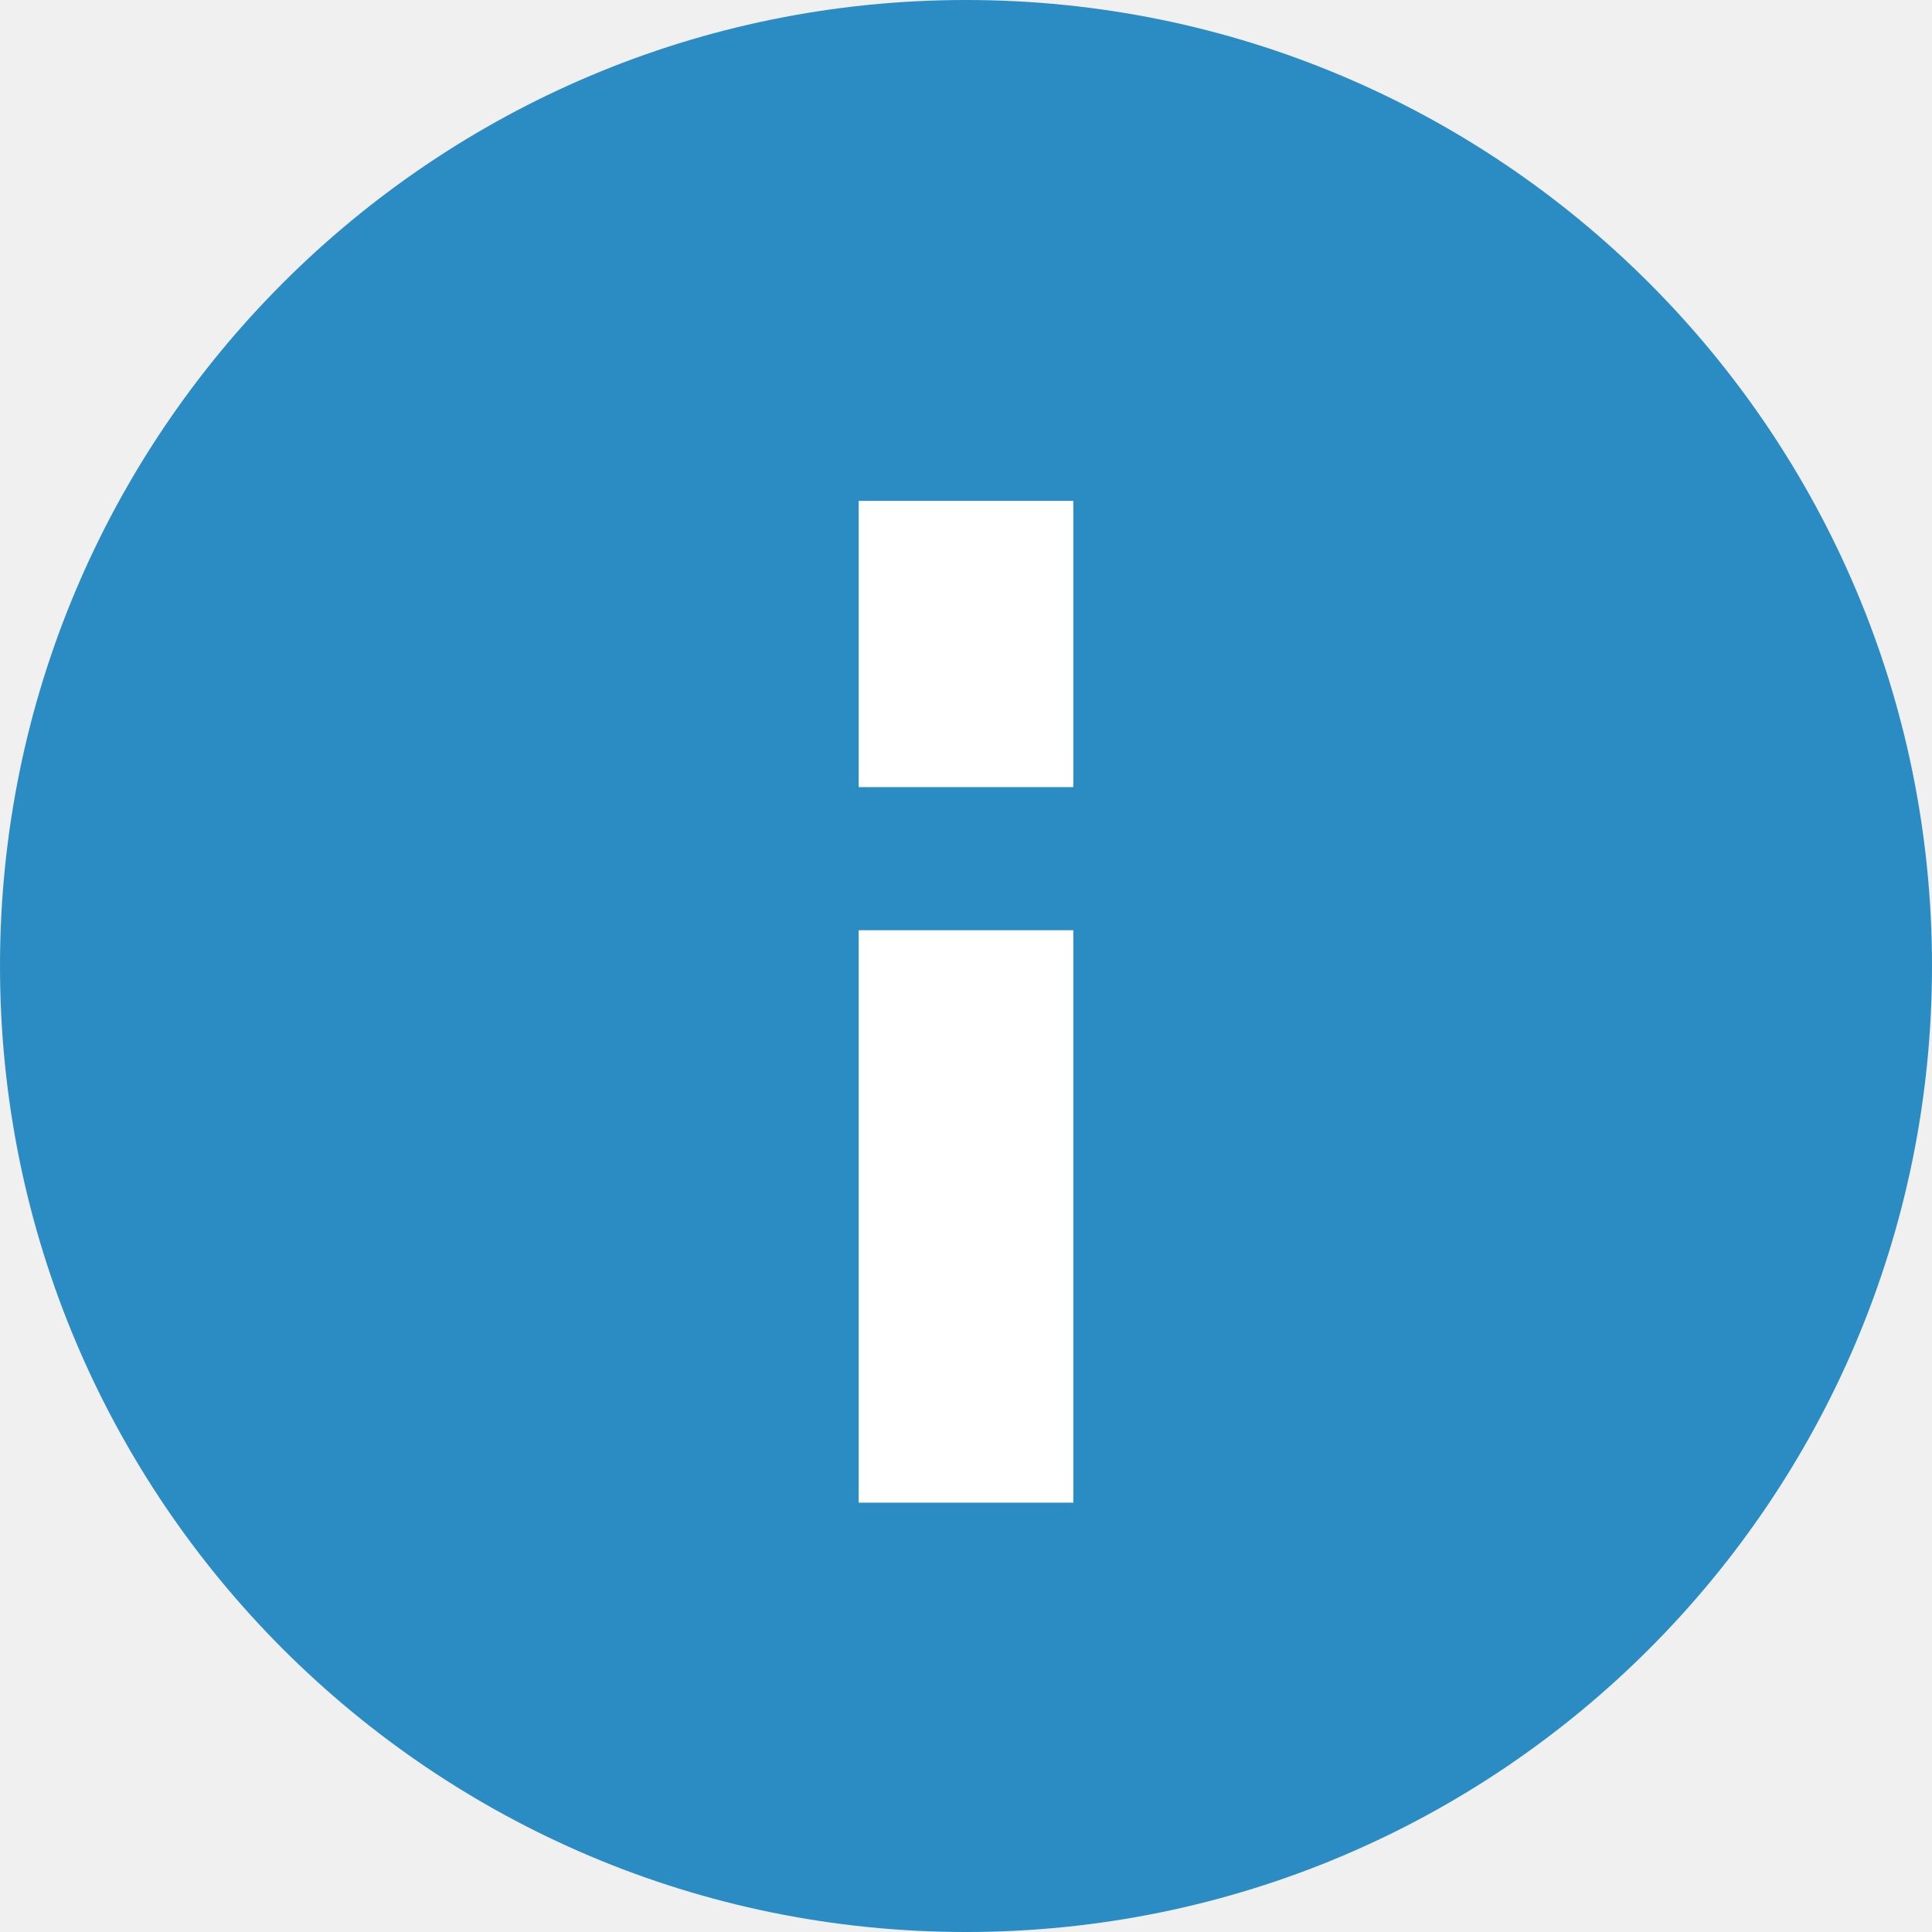
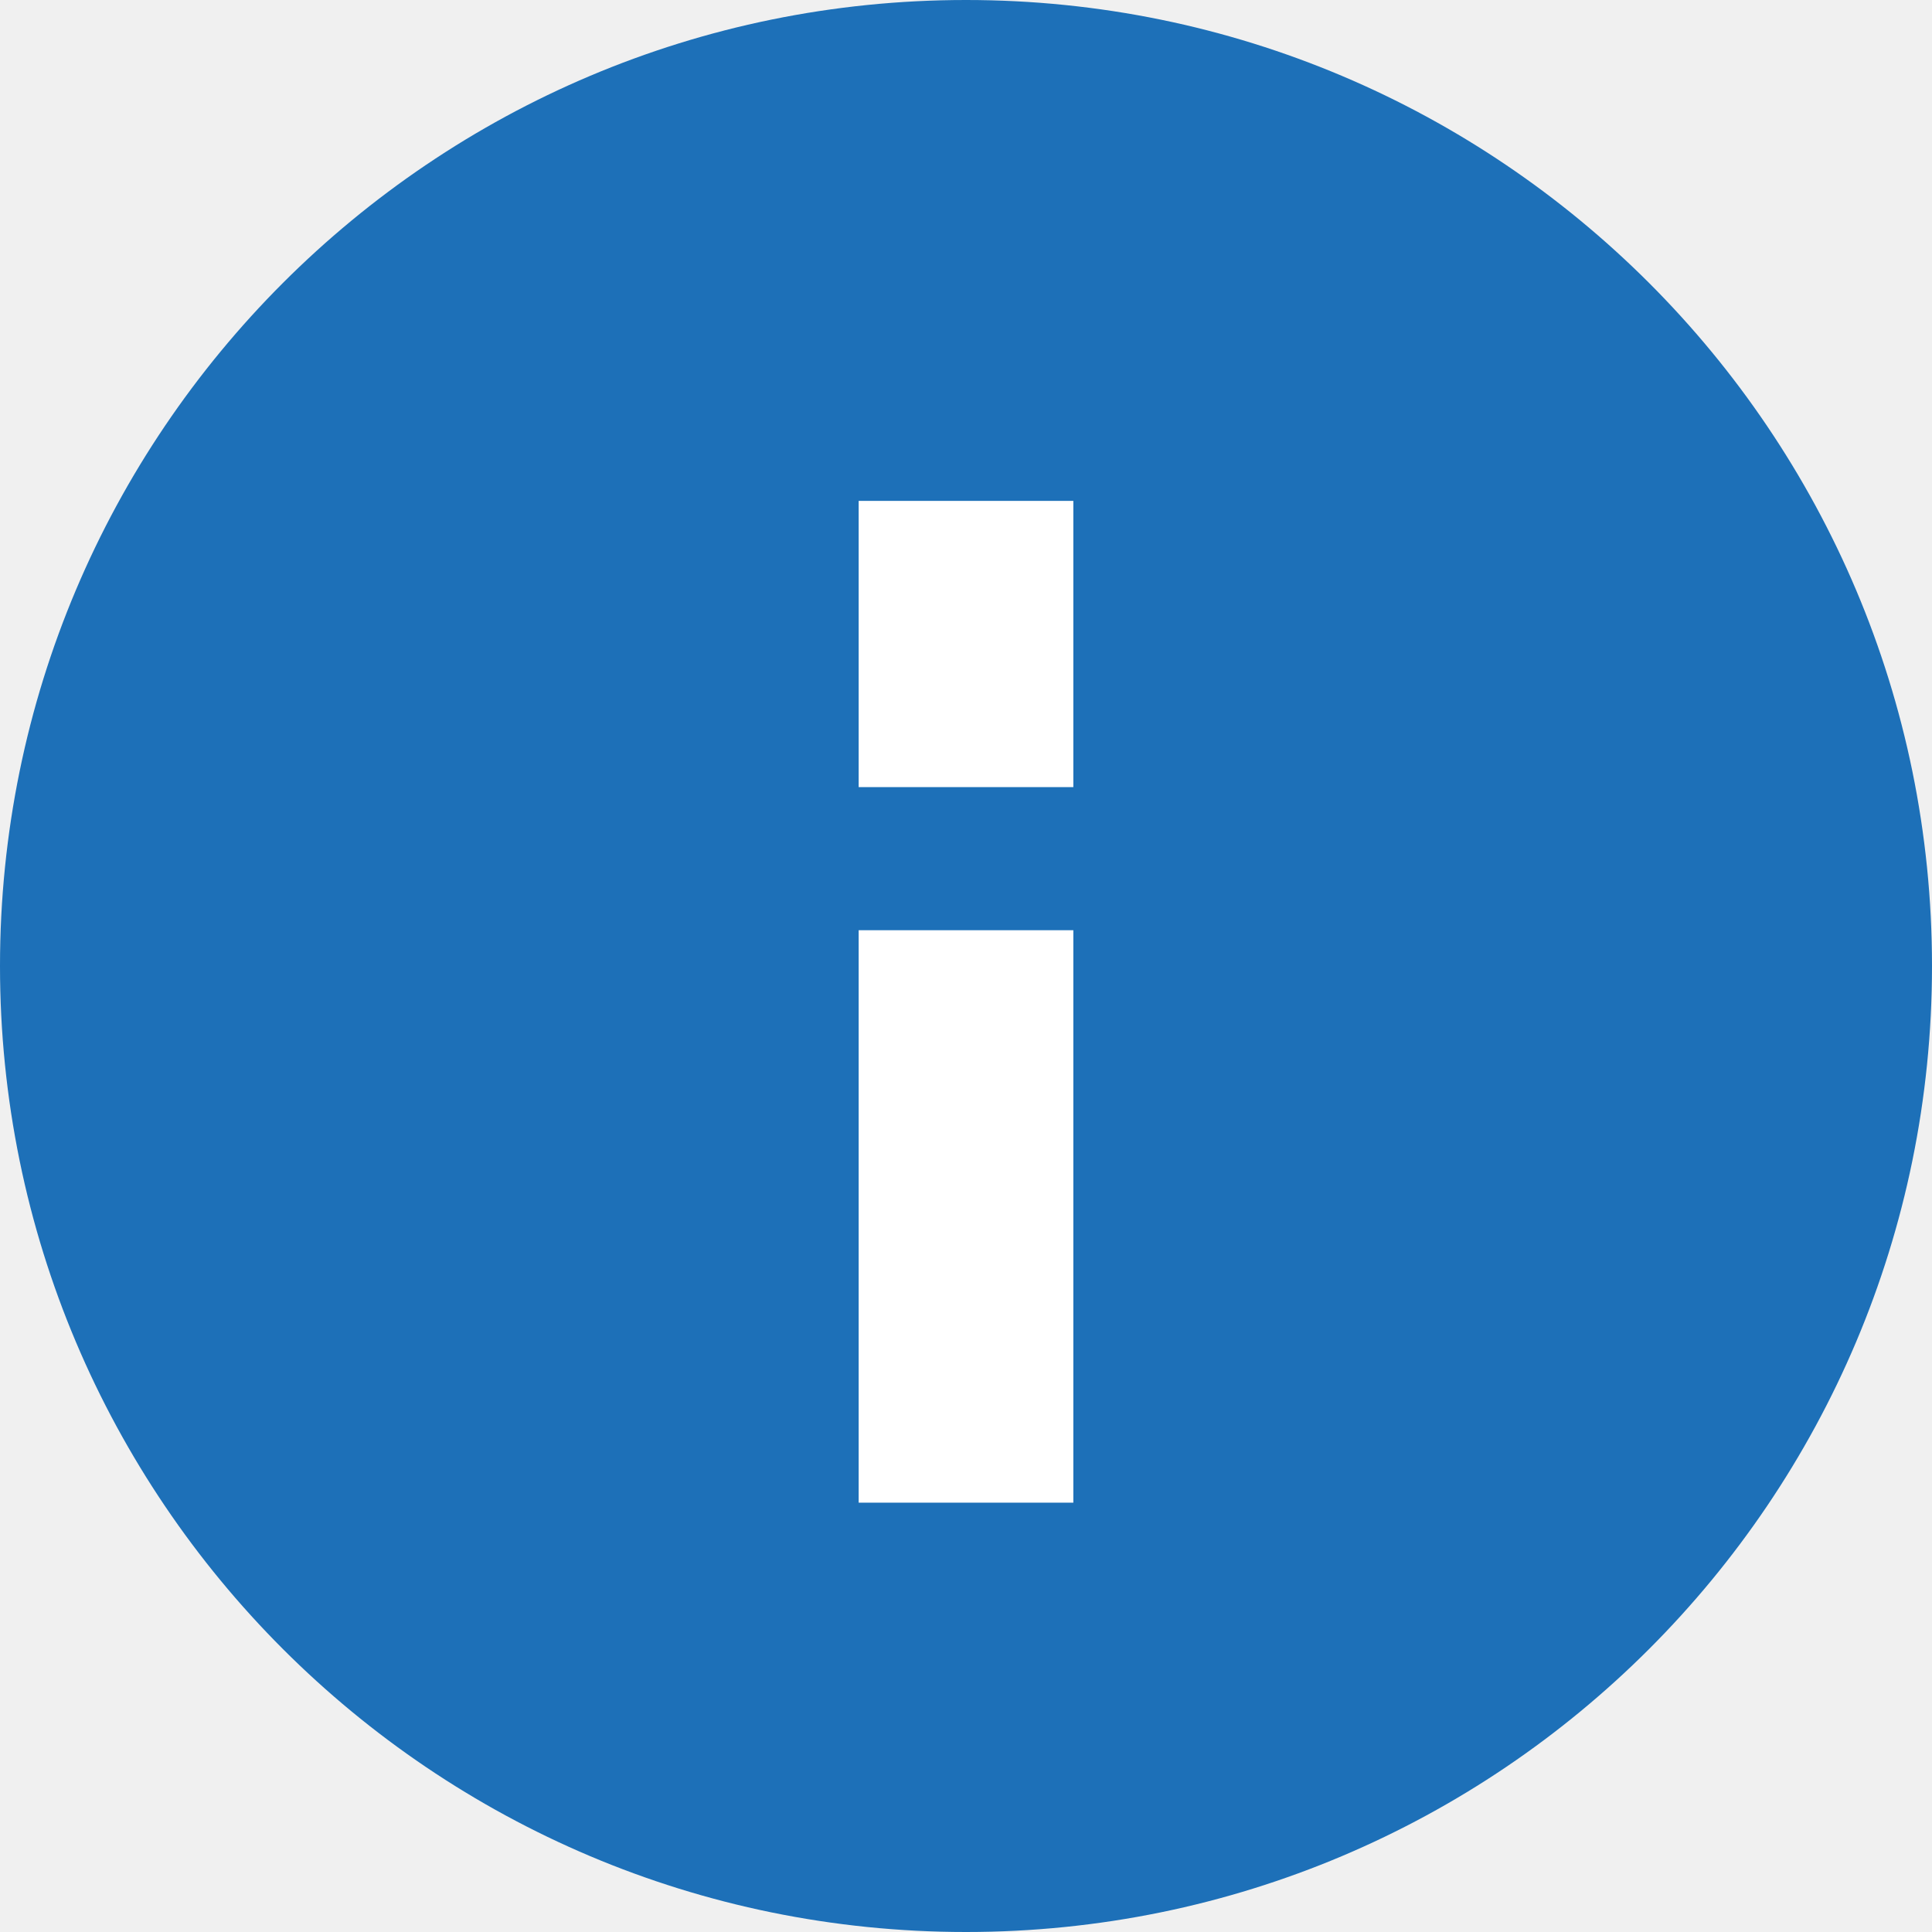
<svg xmlns="http://www.w3.org/2000/svg" width="27" height="27">
  <g fill="none" fill-rule="evenodd">
-     <circle cx="13.5" cy="13.5" r="13.5" fill="#2B8CC4" />
+     <circle cx="13.5" cy="13.5" r="13.5" fill="#1d70b8" />
    <path fill="#FFF" d="M12 13h3v8h-3zM12 7h3v4h-3z" />
  </g>
</svg>
